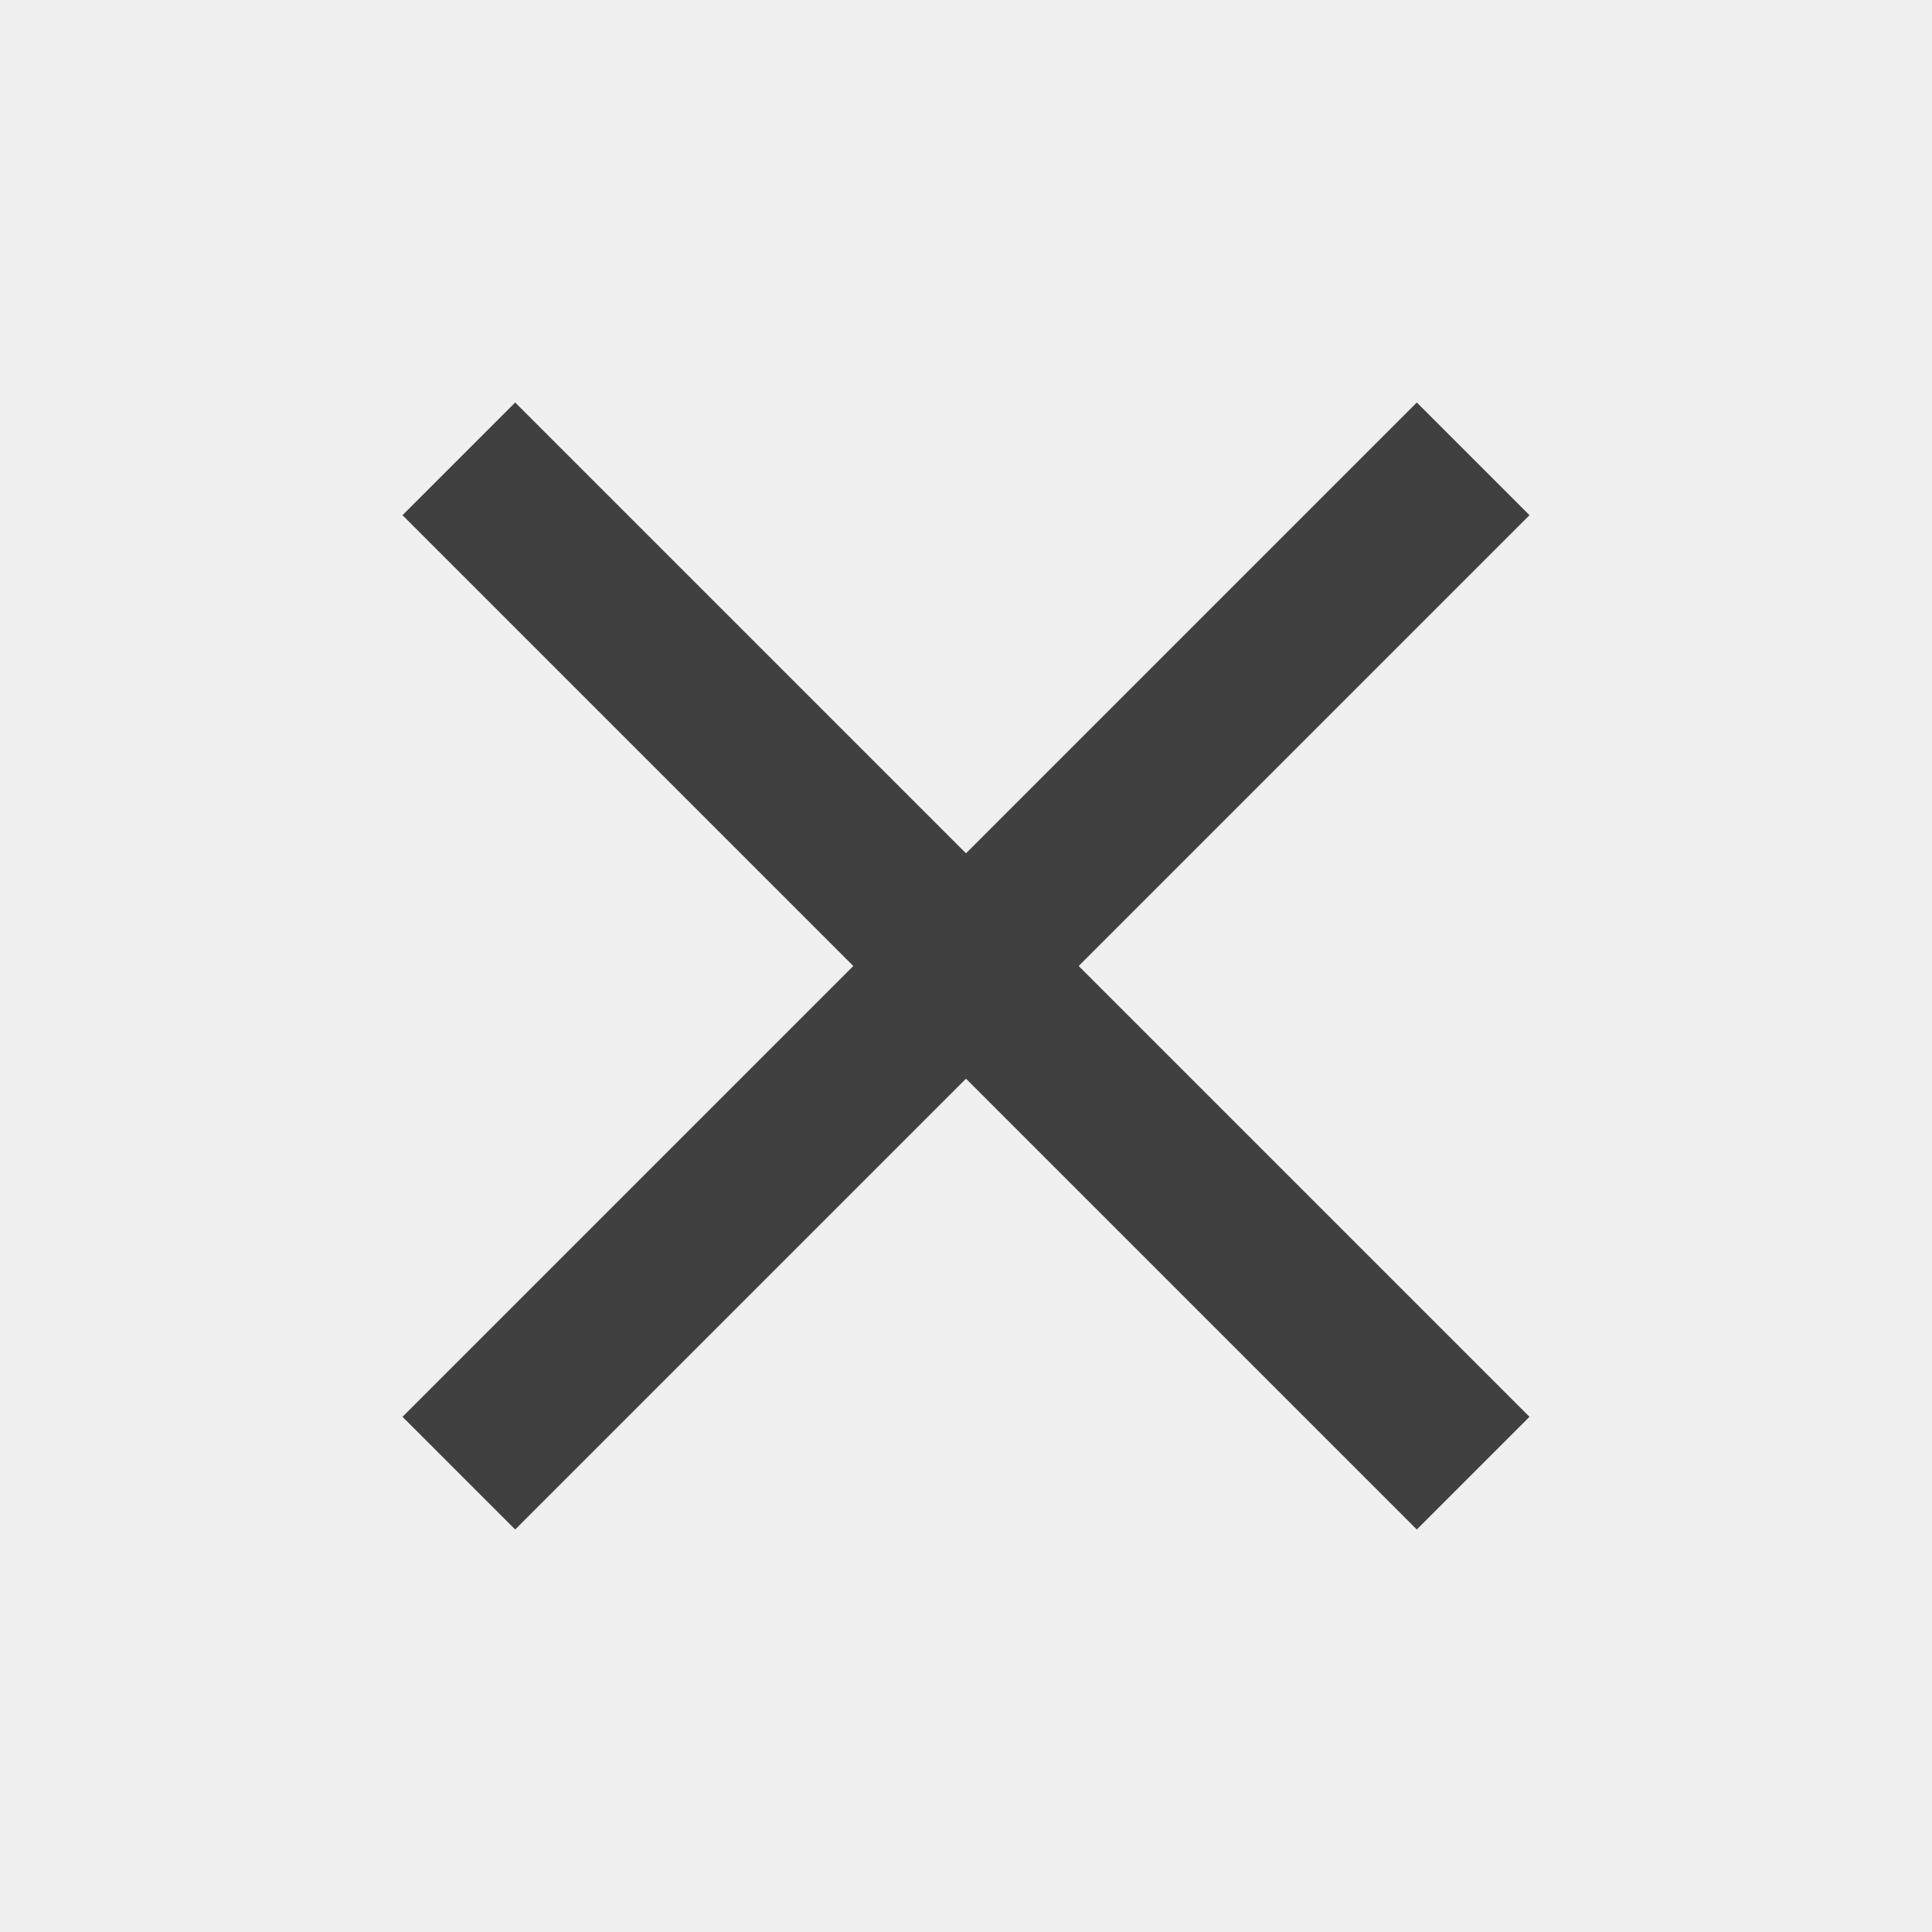
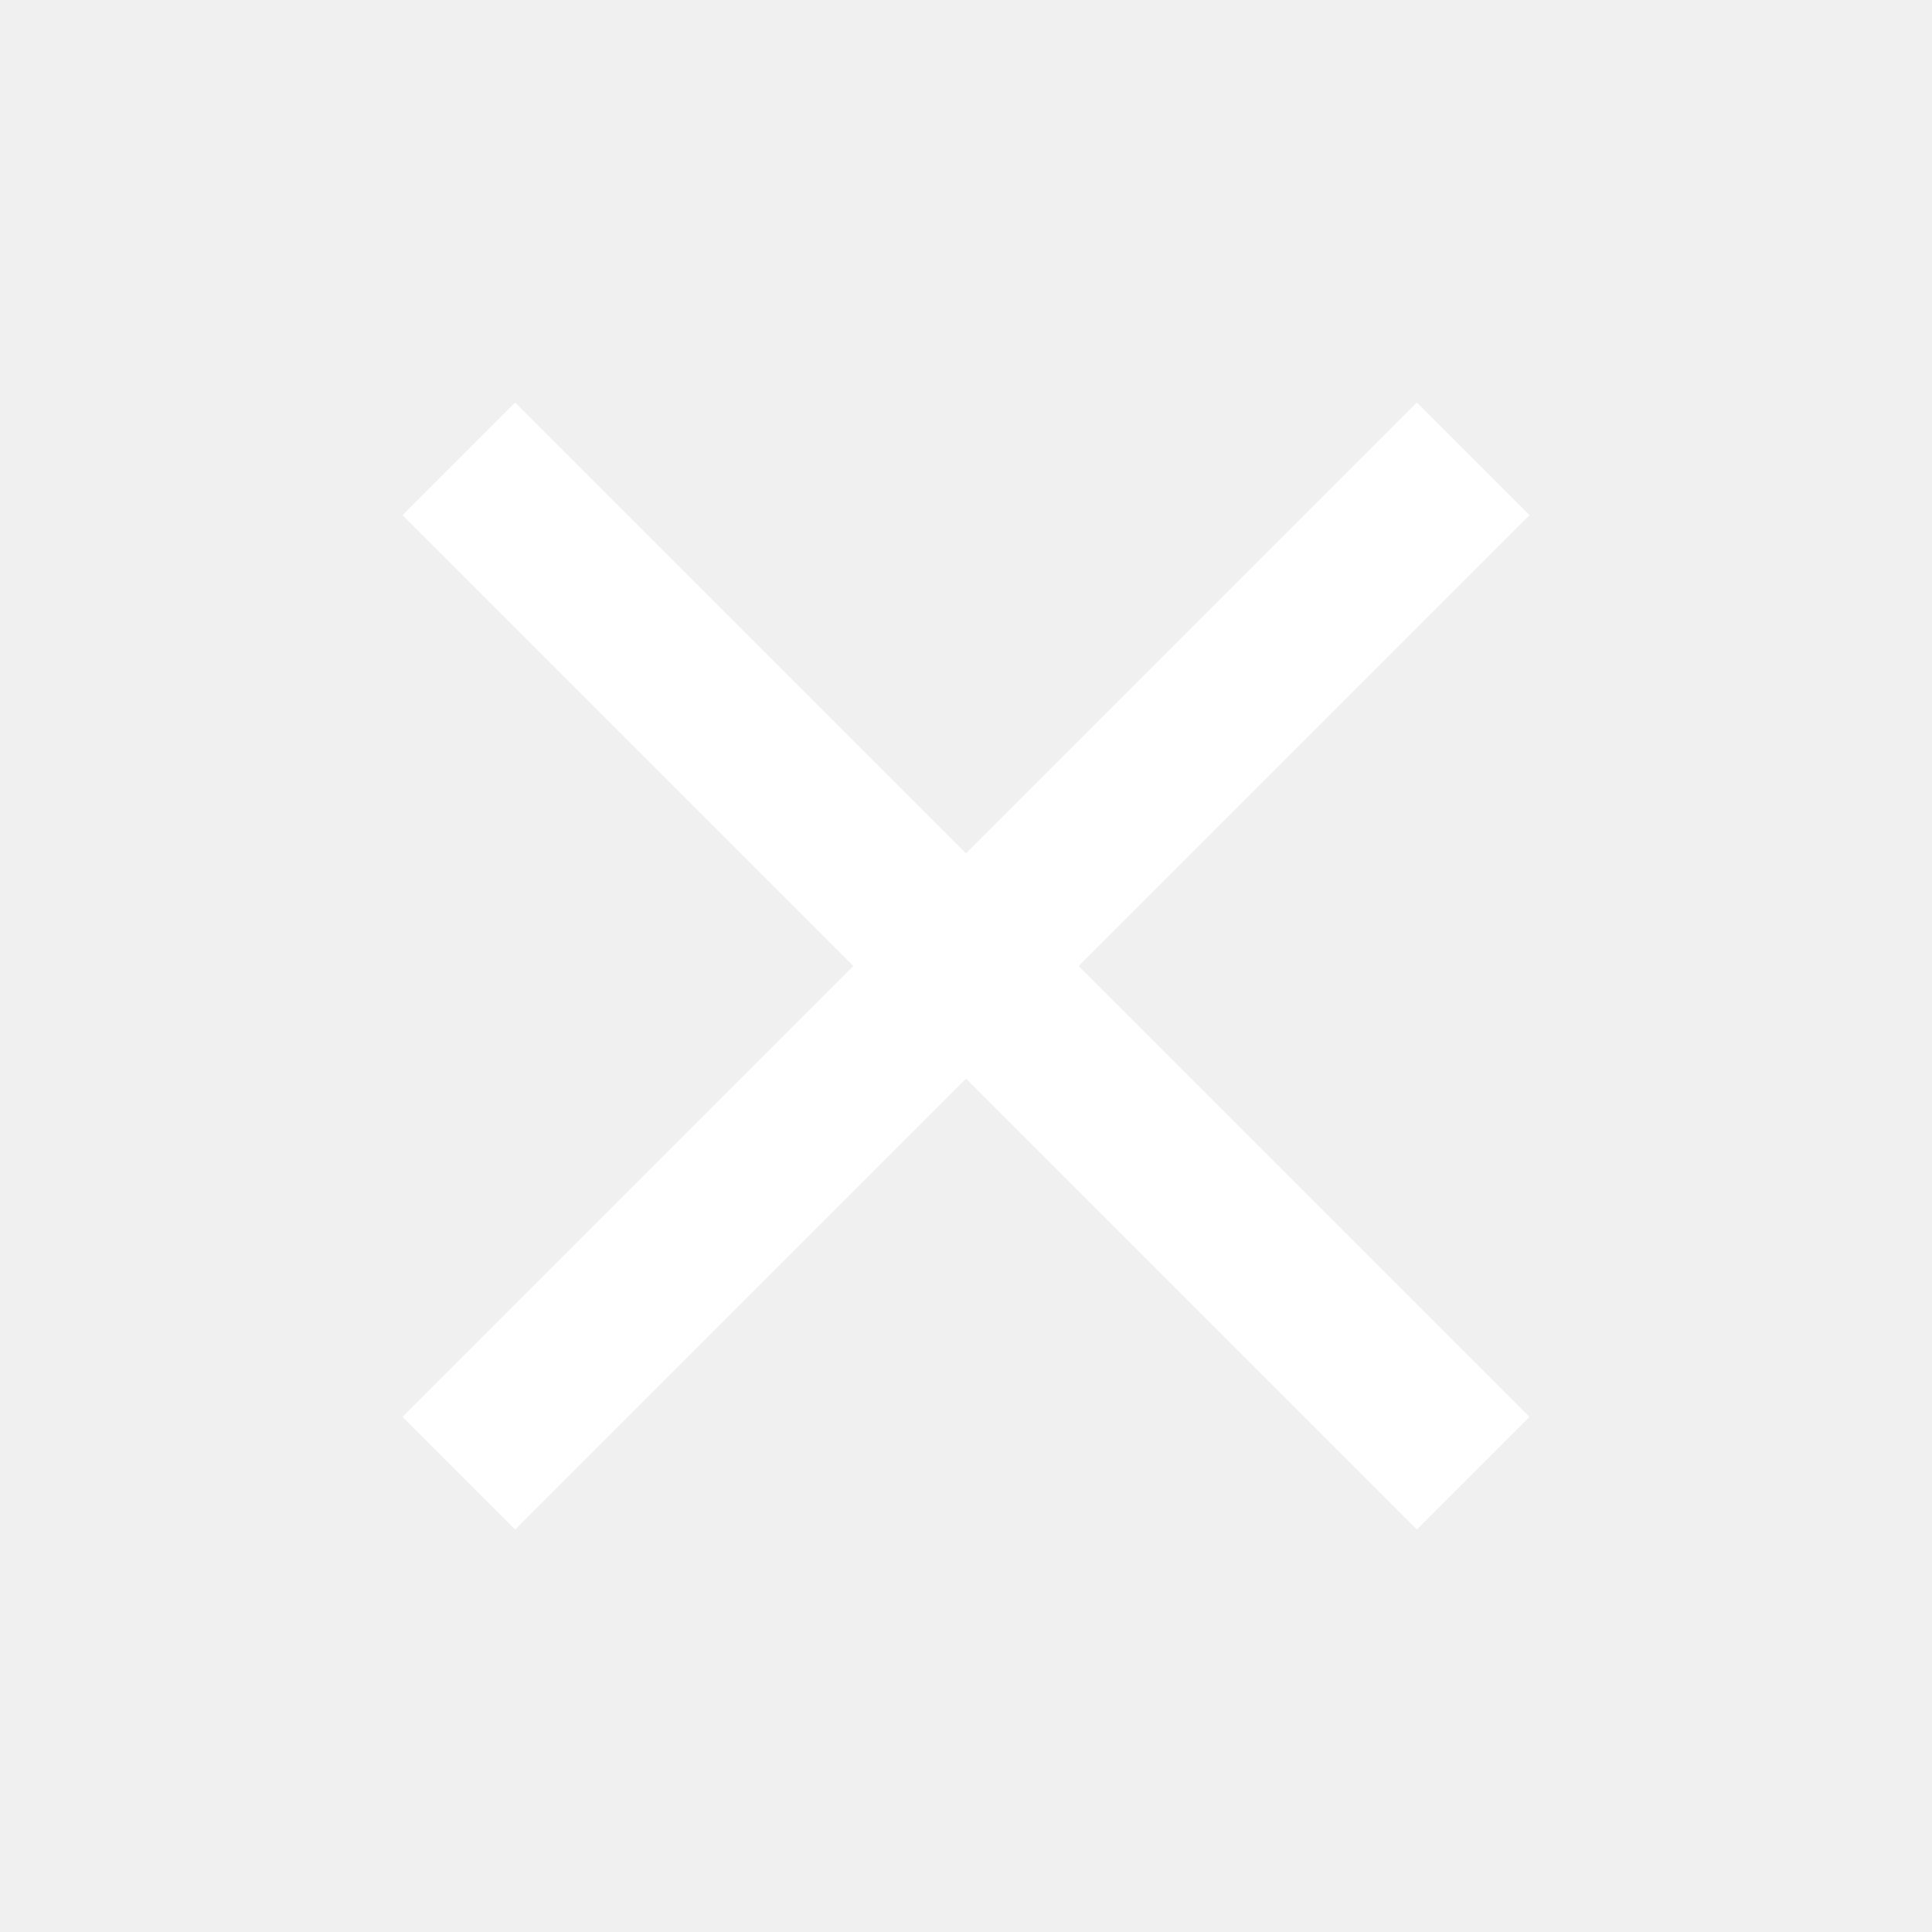
- <svg xmlns="http://www.w3.org/2000/svg" width="24" height="24" viewBox="0 0 24 24" fill="#404040">
+ <svg xmlns="http://www.w3.org/2000/svg" width="24" height="24" viewBox="0 0 24 24" fill="#FFFFFF">
  <path d="M6.4 19L5 17.6L10.6 12L5 6.4L6.4 5L12 10.6L17.6 5L19 6.4L13.4 12L19 17.6L17.6 19L12 13.4L6.4 19Z" />
</svg>
